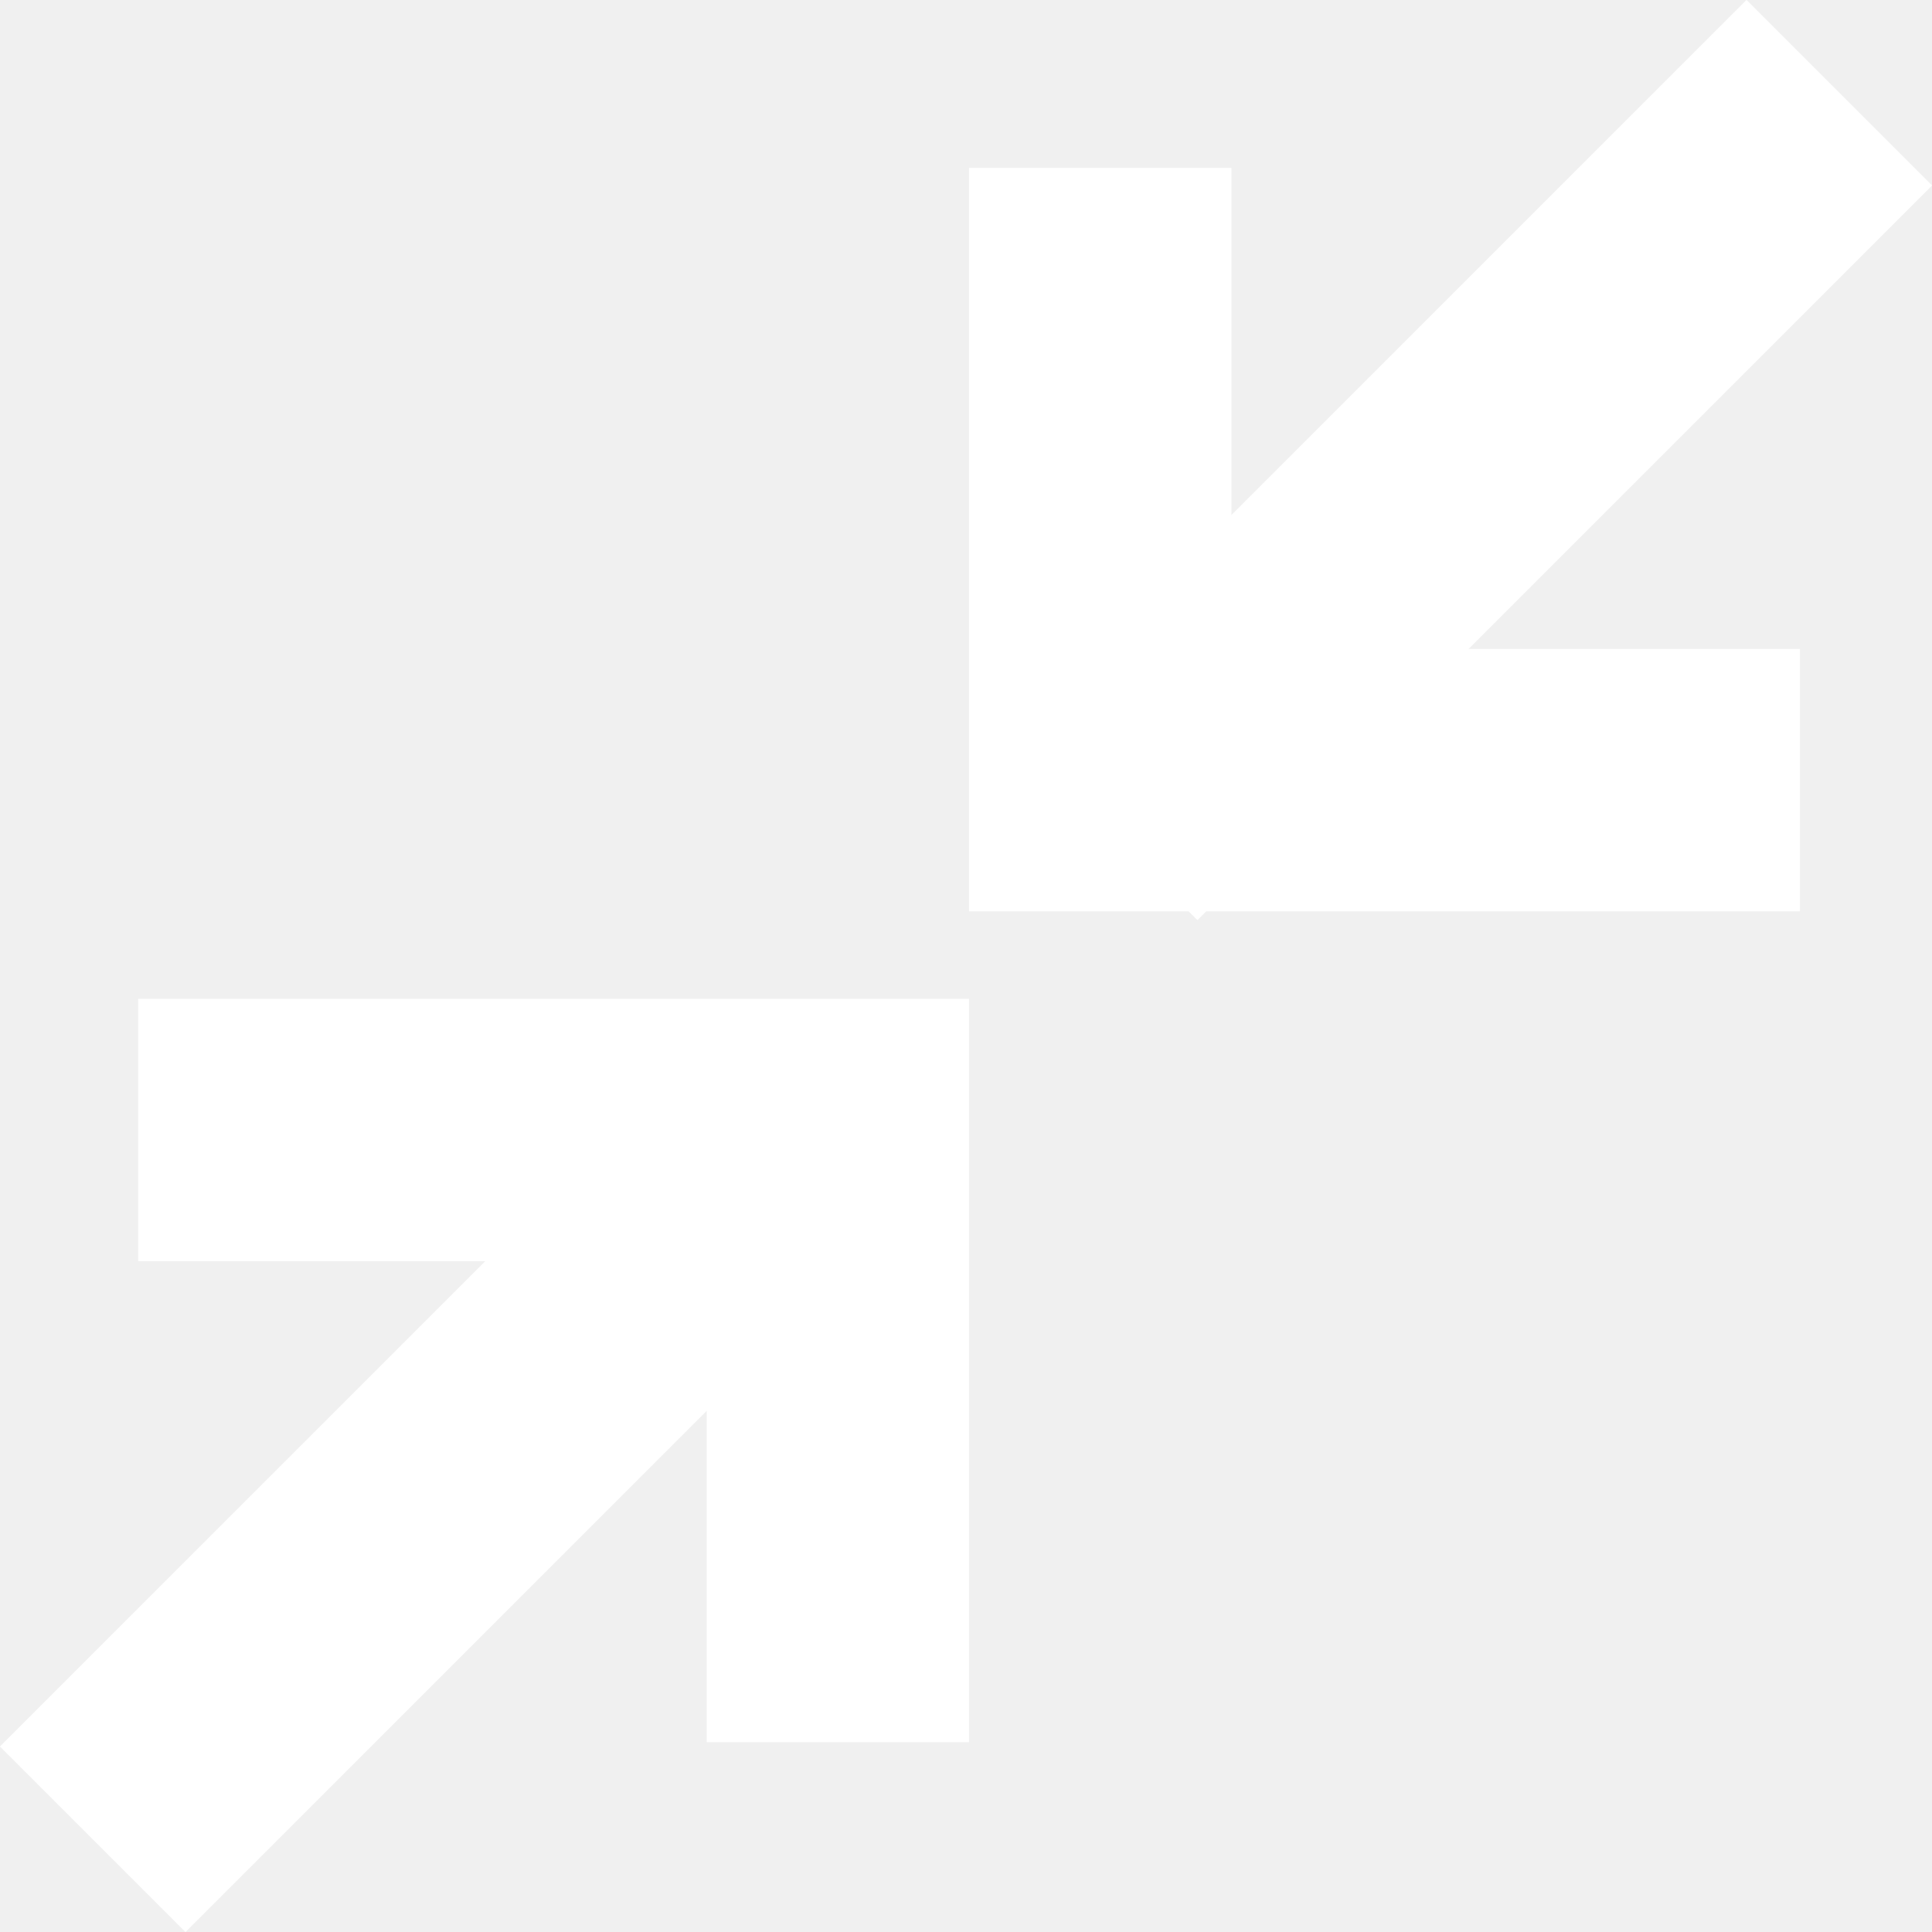
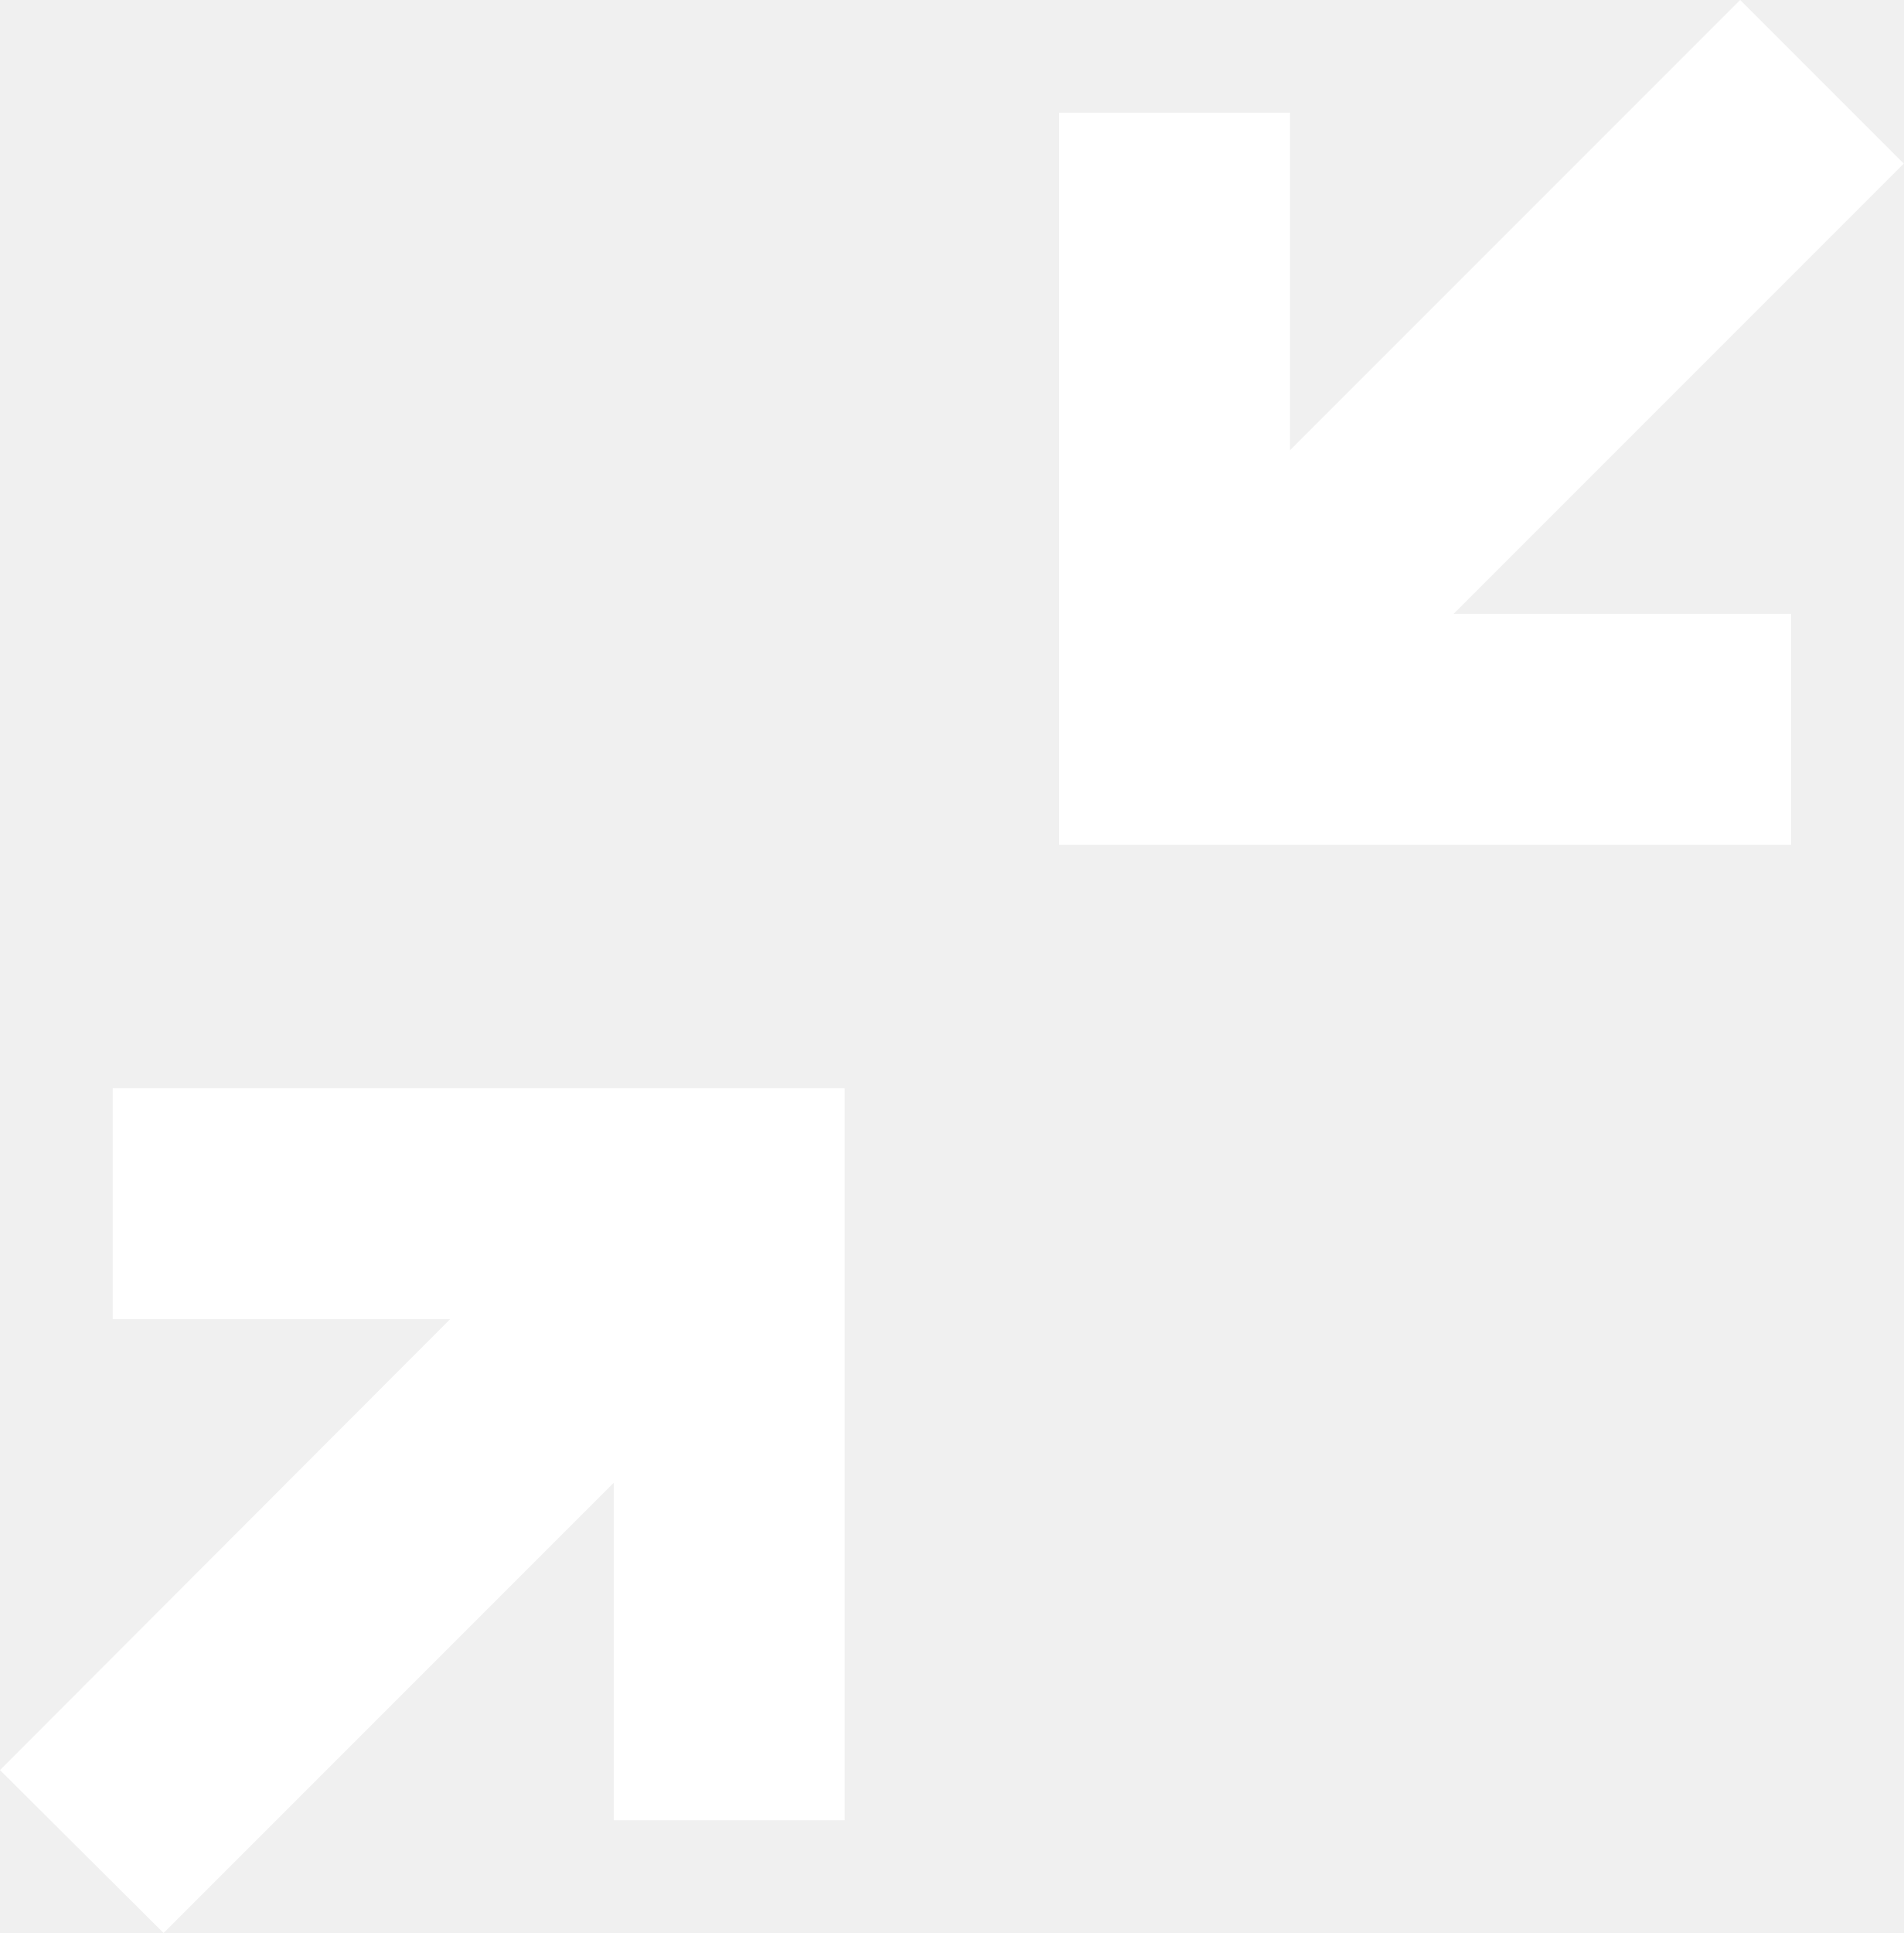
- <svg xmlns="http://www.w3.org/2000/svg" id="Layer_1" data-name="Layer 1" viewBox="0 0 22.09 22.09">
+ <svg xmlns="http://www.w3.org/2000/svg" id="Layer_1" data-name="Layer 1" viewBox="0 0 27.7 28.12">
  <defs>
-     <style>.cls-1{fill:#fff;}.cls-1,.cls-2{stroke:#fff;stroke-miterlimit:10;stroke-width:3px;}.cls-2{fill:none;}</style>
+     <style>.cls-1{fill:#fff;}</style>
  </defs>
-   <line id="_Path_" data-name="&lt;Path&gt;" class="cls-1" x1="9.46" y1="12.63" x2="1.06" y2="21.03" />
-   <line id="_Path_2" data-name="&lt;Path&gt;" class="cls-1" x1="21.03" y1="1.06" x2="12.63" y2="9.46" />
-   <polyline id="_Path_3" data-name="&lt;Path&gt;" class="cls-2" points="1.58 12.92 9.58 12.92 9.58 19.92" />
-   <polyline id="_Path_4" data-name="&lt;Path&gt;" class="cls-2" points="20.58 8.92 12.58 8.92 12.58 1.92" />
+   <polygon class="cls-1" points="27.7 2.38 25.32 0 18.77 6.55 18.77 1.64 15.41 1.64 15.41 12.29 26.06 12.29 26.06 8.93 21.15 8.93 27.7 2.38" />
+   <polygon class="cls-1" points="0 25.75 2.38 28.12 8.93 21.57 8.93 26.48 12.29 26.48 12.29 15.83 1.64 15.83 1.64 19.19 6.55 19.19 0 25.75" />
</svg>
